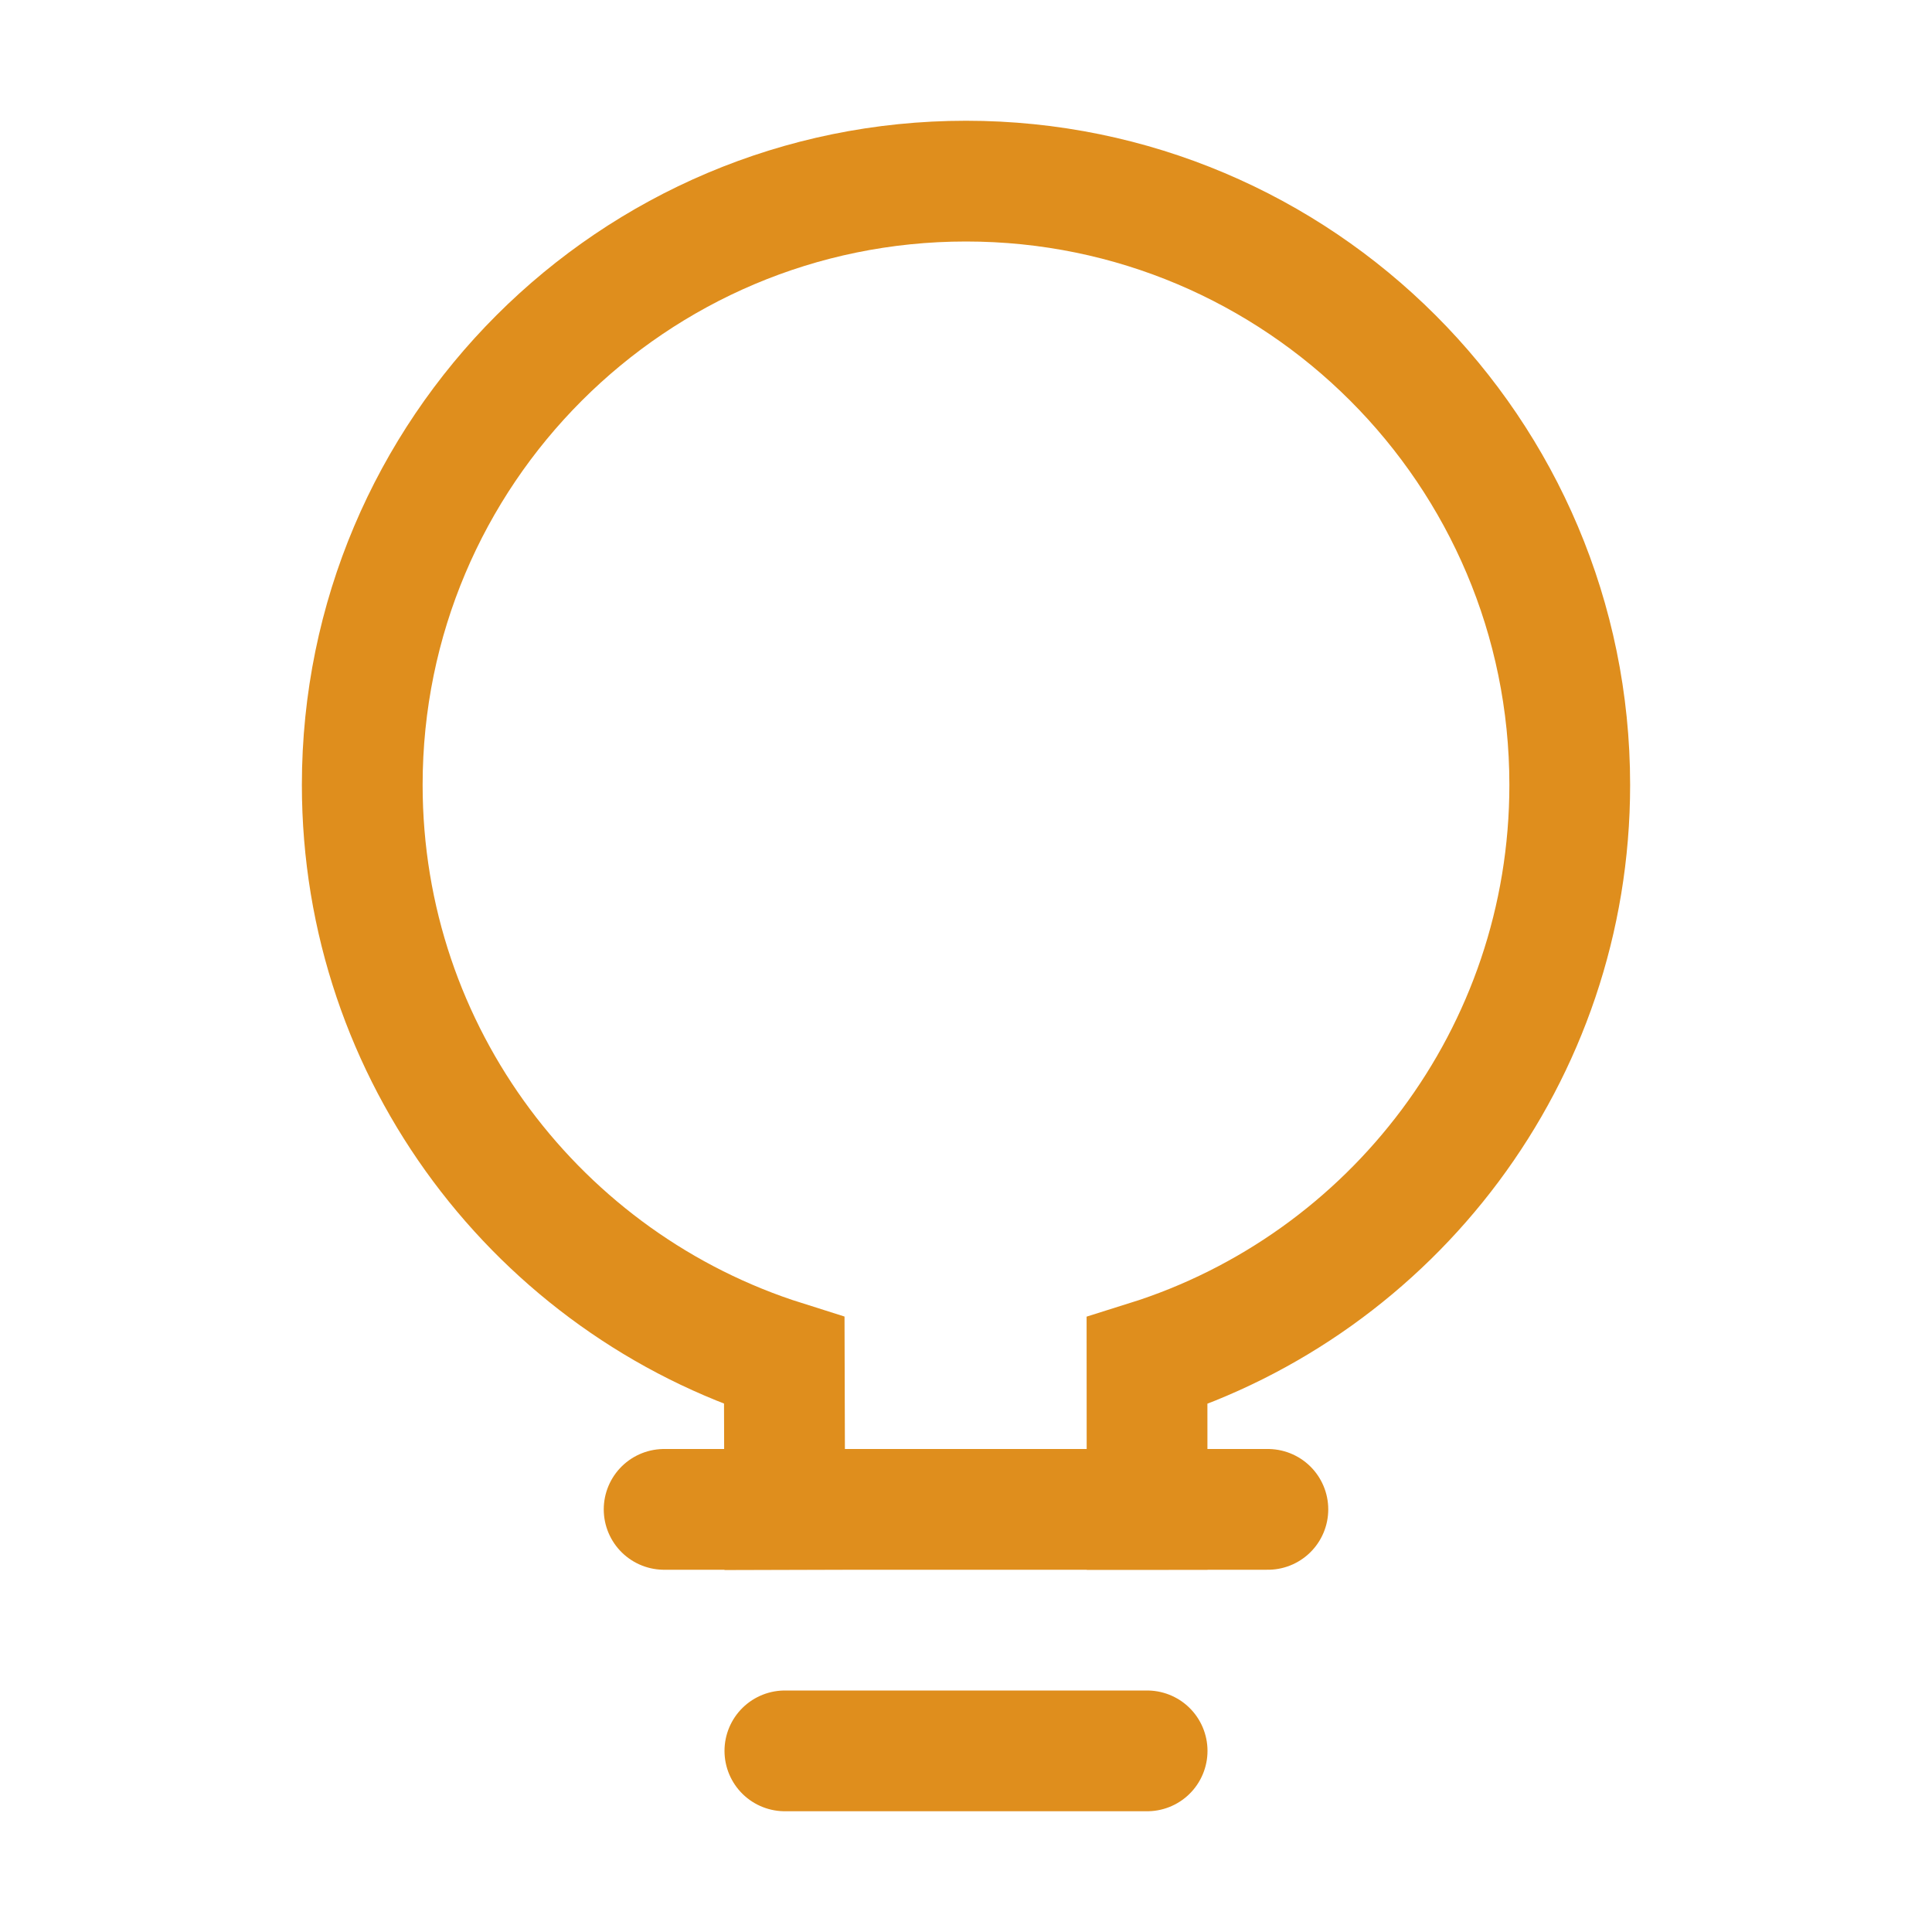
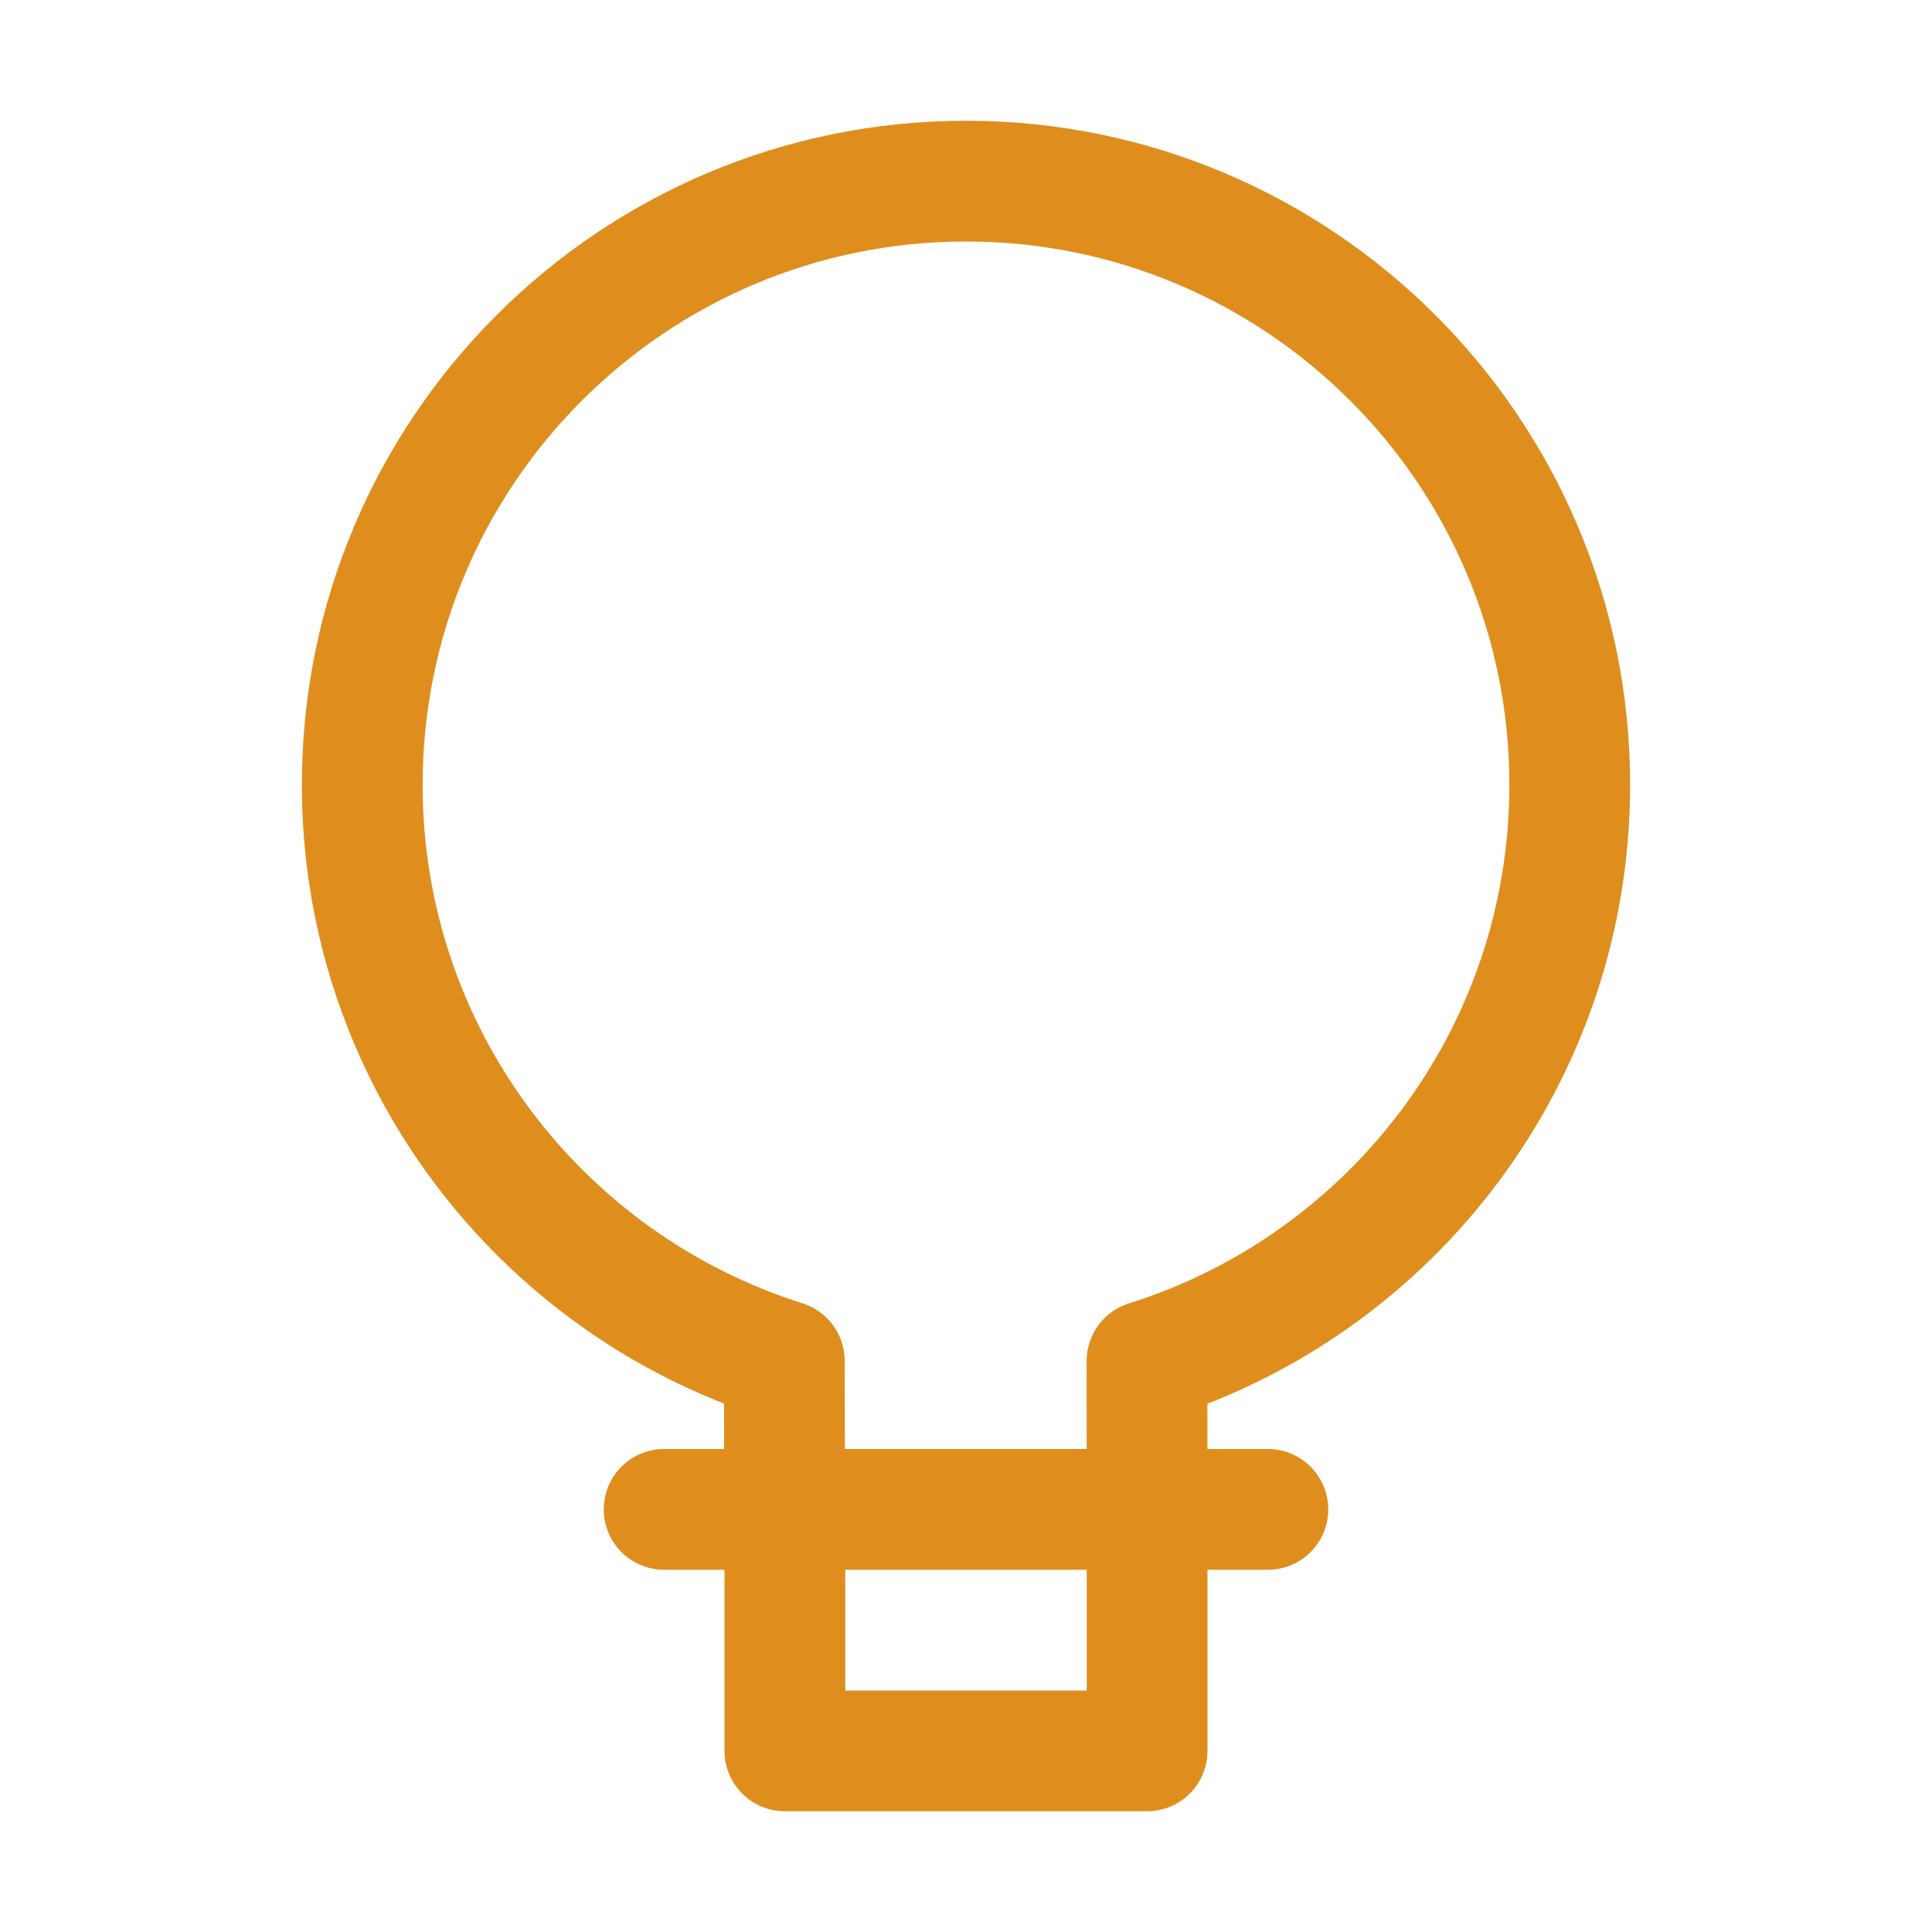
<svg xmlns="http://www.w3.org/2000/svg" width="16px" height="16px" viewBox="0 0 16 16" version="1.1">
-   <g id="smarty" stroke="none" stroke-width="1" fill="none" fill-rule="evenodd">
-     <line x1="6.5" y1="14.5" x2="9.5" y2="14.5" id="Line" stroke="#DF8E1D" stroke-linecap="round" stroke-linejoin="round" />
-     <line x1="5.5" y1="12.5" x2="10.5" y2="12.5" id="Line-2" stroke="#DF8E1D" stroke-linecap="round" stroke-linejoin="round" />
-     <path d="M9.5,13 L9.499,11.271 C11.528,10.635 13,8.739 13,6.5 C13,3.739 10.761,1.5 8,1.5 C5.239,1.5 3,3.739 3,6.5 C3,8.737 4.469,10.631 6.495,11.27 L6.5,13" id="Path" stroke="#DF8E1D" />
+   <g id="smarty" stroke="none" stroke-width="1" fill="none" fill-rule="evenodd" stroke-linecap="round" stroke-linejoin="round">
+     <path d="M5.5,12.5 L10.5,12.5 M9.5,13 L9.499,11.271 C11.528,10.635 13,8.739 13,6.5 C13,3.739 10.761,1.5 8,1.5 C5.239,1.5 3,3.739 3,6.5 C3,8.737 4.469,10.631 6.495,11.27 L6.5,13 L6.5,14.5 L9.5,14.5 L9.5,13 Z" id="Combined-Shape" stroke="#DF8E1D" />
  </g>
</svg>
